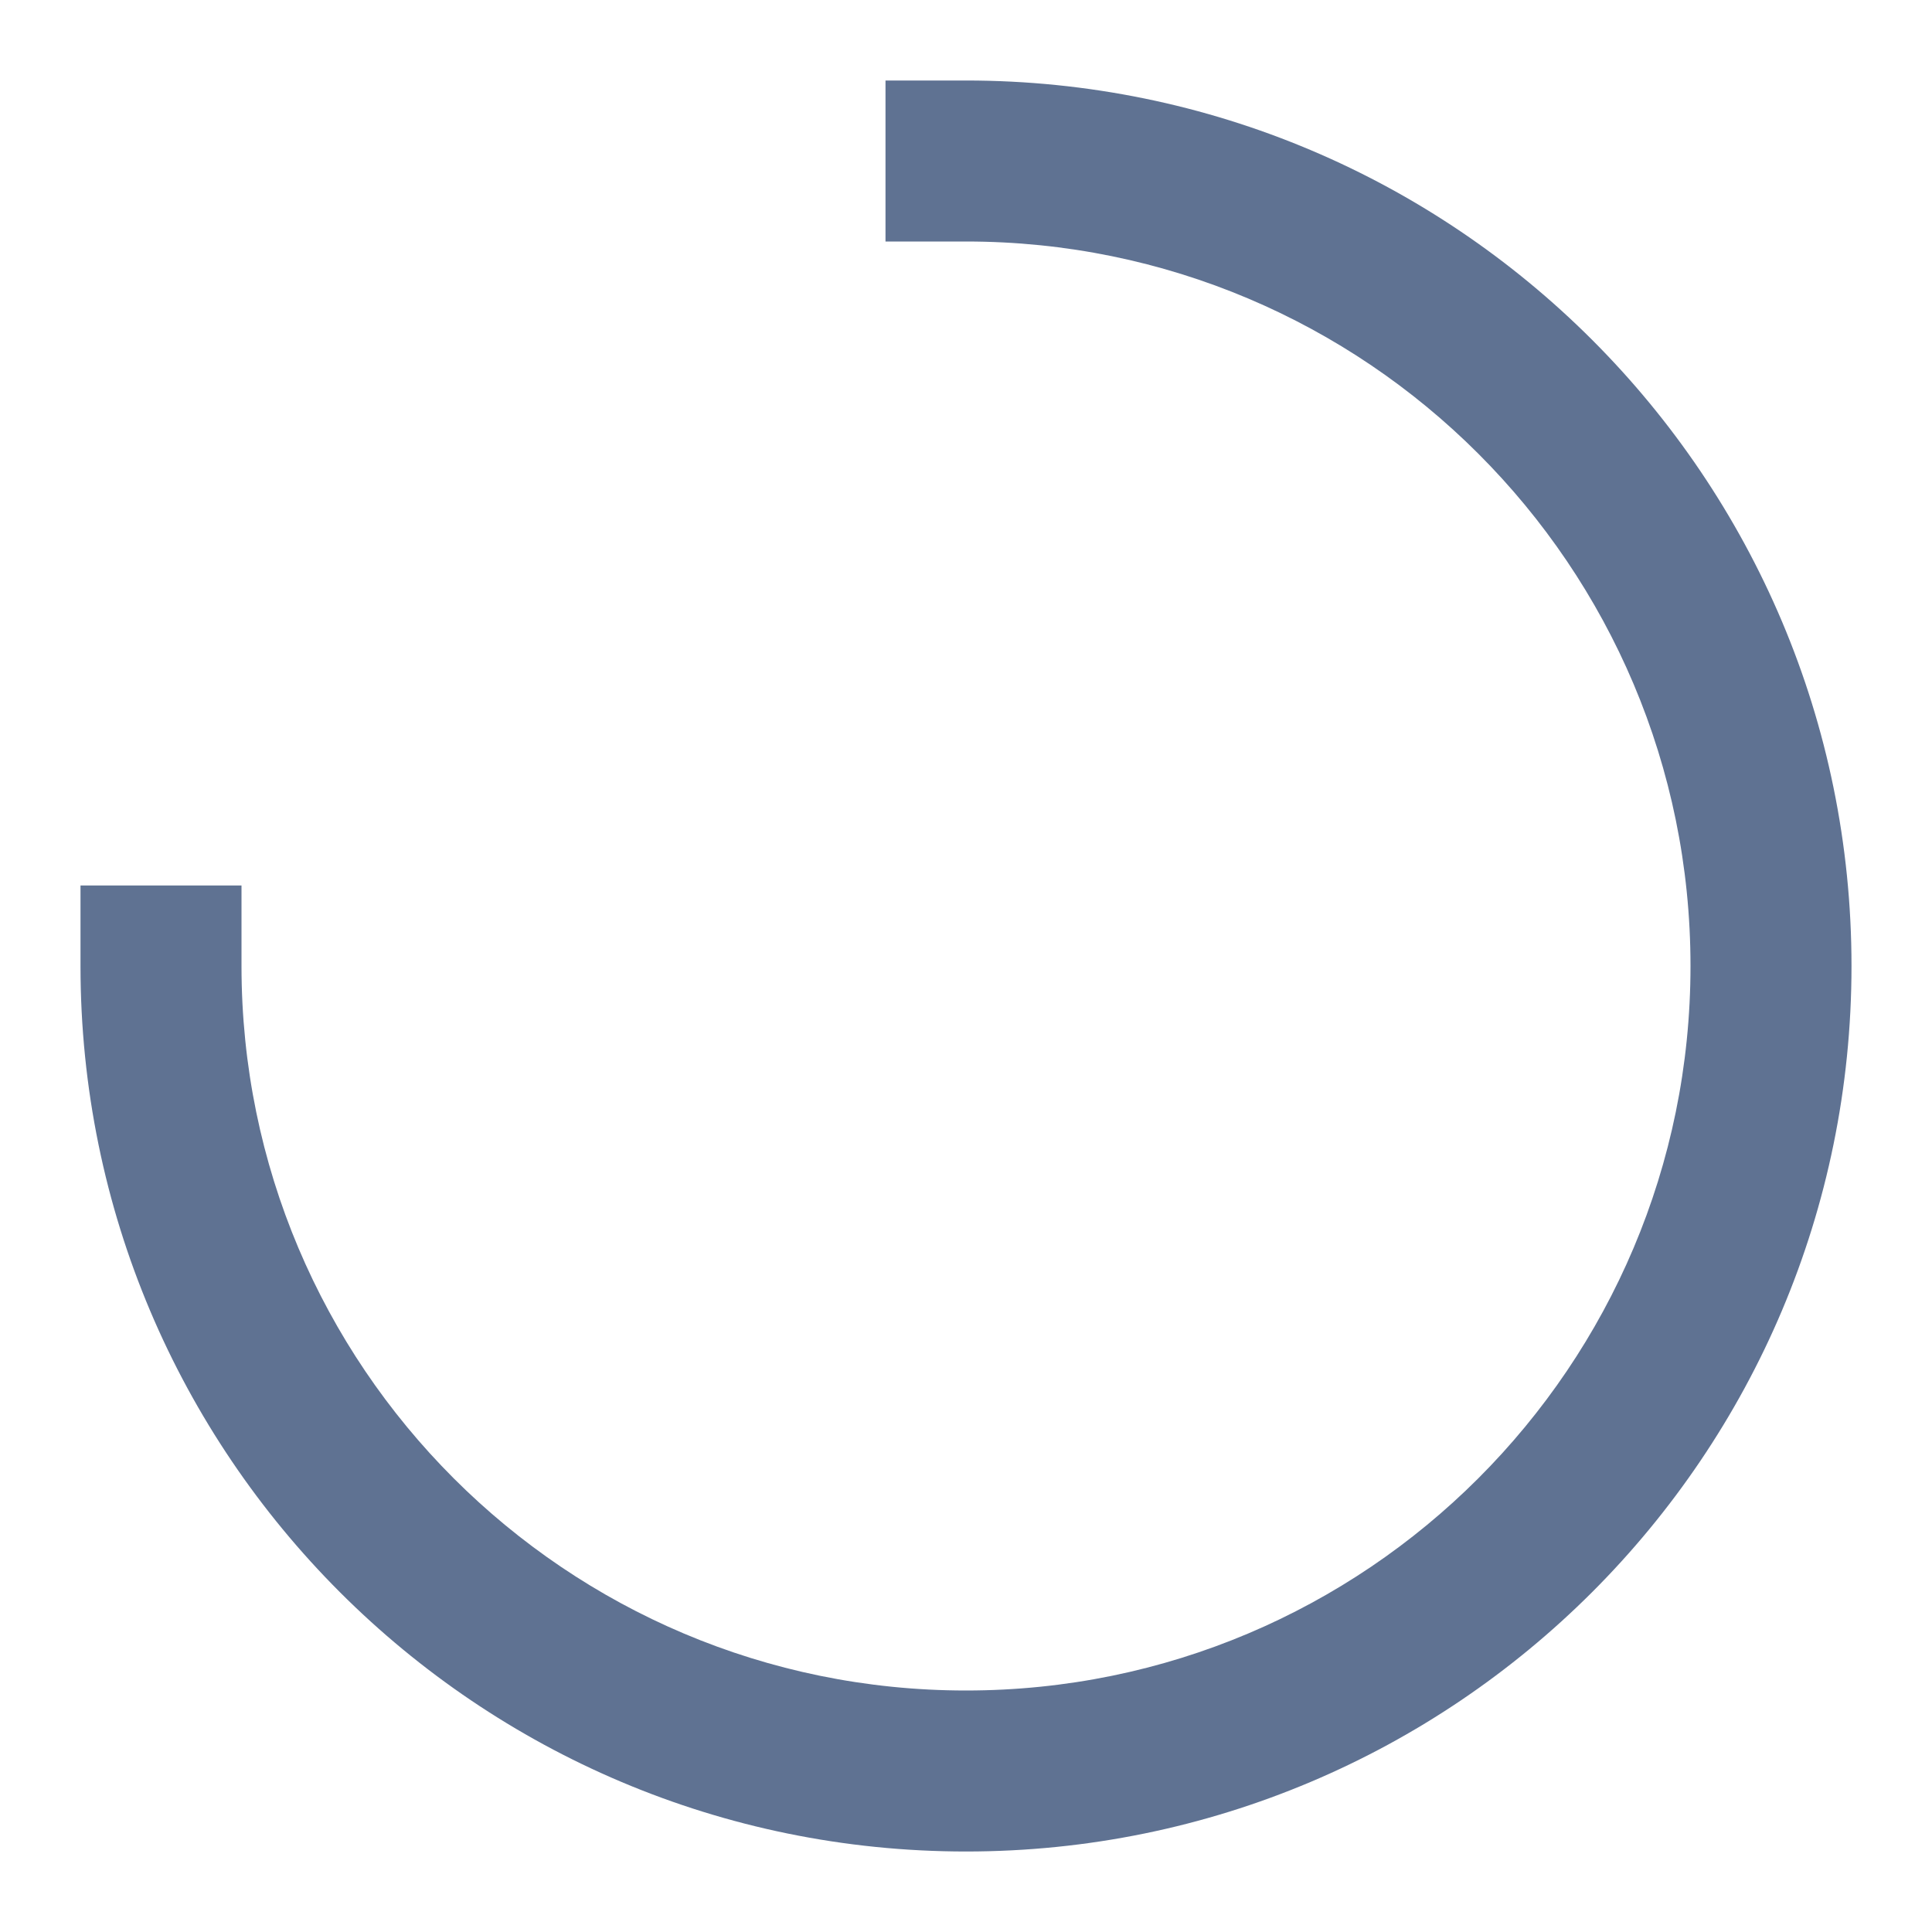
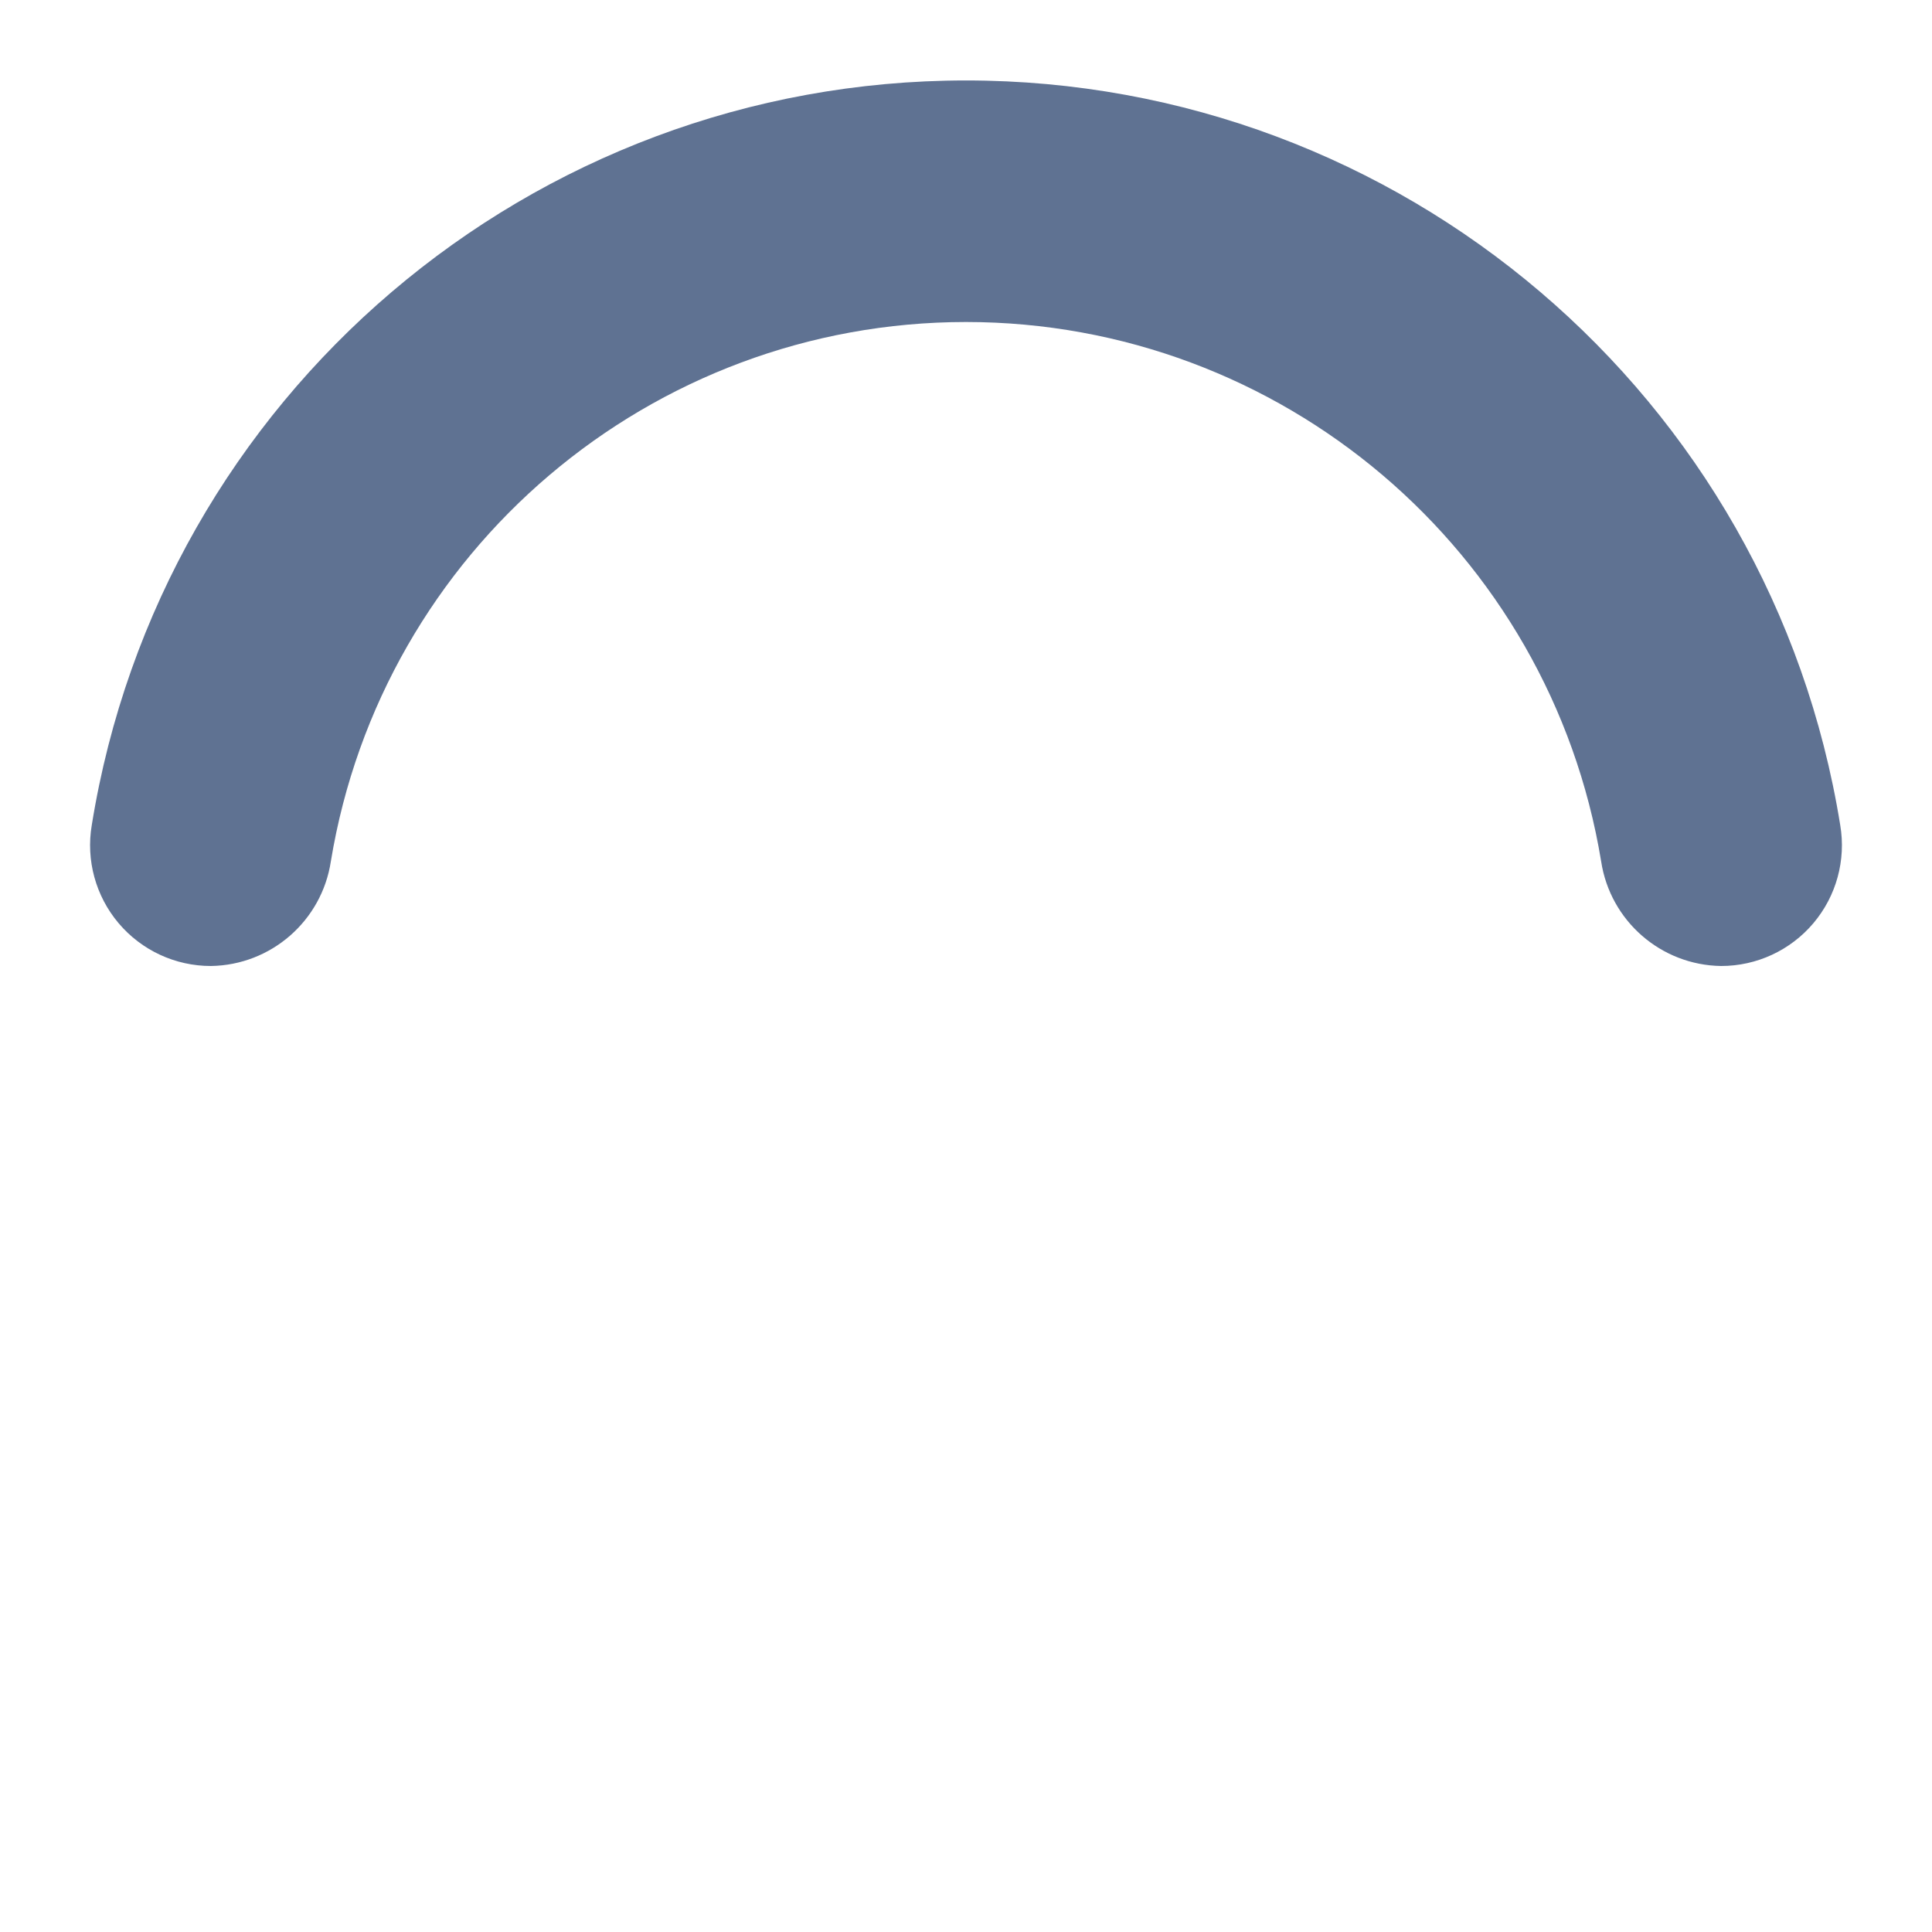
- <svg xmlns="http://www.w3.org/2000/svg" width="24" height="24" viewBox="0 0 24 24" fill="none">
-   <path d="M11 1H12C18.075 1 23 5.925 23 12C23 18.075 18.075 23 12 23C5.925 23 1 18.075 1 12V11H3V12C3 16.971 7.029 21 12 21C16.971 21 21 16.971 21 12C21 7.029 16.971 3 12 3H11V1Z" fill="rgb(95, 114, 146)">
-     <animateTransform attributeName="transform" attributeType="XML" type="rotate" from="0 12 12" to="360 12 12" dur="2s" repeatCount="indefinite" />
+ <svg xmlns="http://www.w3.org/2000/svg" width="128" height="128" viewBox="0 0 24 24">
+   <path fill="rgb(95, 114, 146)" d="M12,4a8,8,0,0,1,7.89,6.7A1.53,1.53,0,0,0,21.38,12h0a1.5,1.5,0,0,0,1.48-1.75,11,11,0,0,0-21.72,0A1.5,1.5,0,0,0,2.62,12h0a1.53,1.53,0,0,0,1.49-1.3A8,8,0,0,1,12,4Z">
+     <animateTransform attributeName="transform" dur="0.75s" repeatCount="indefinite" type="rotate" values="0 12 12;360 12 12" />
  </path>
</svg>
